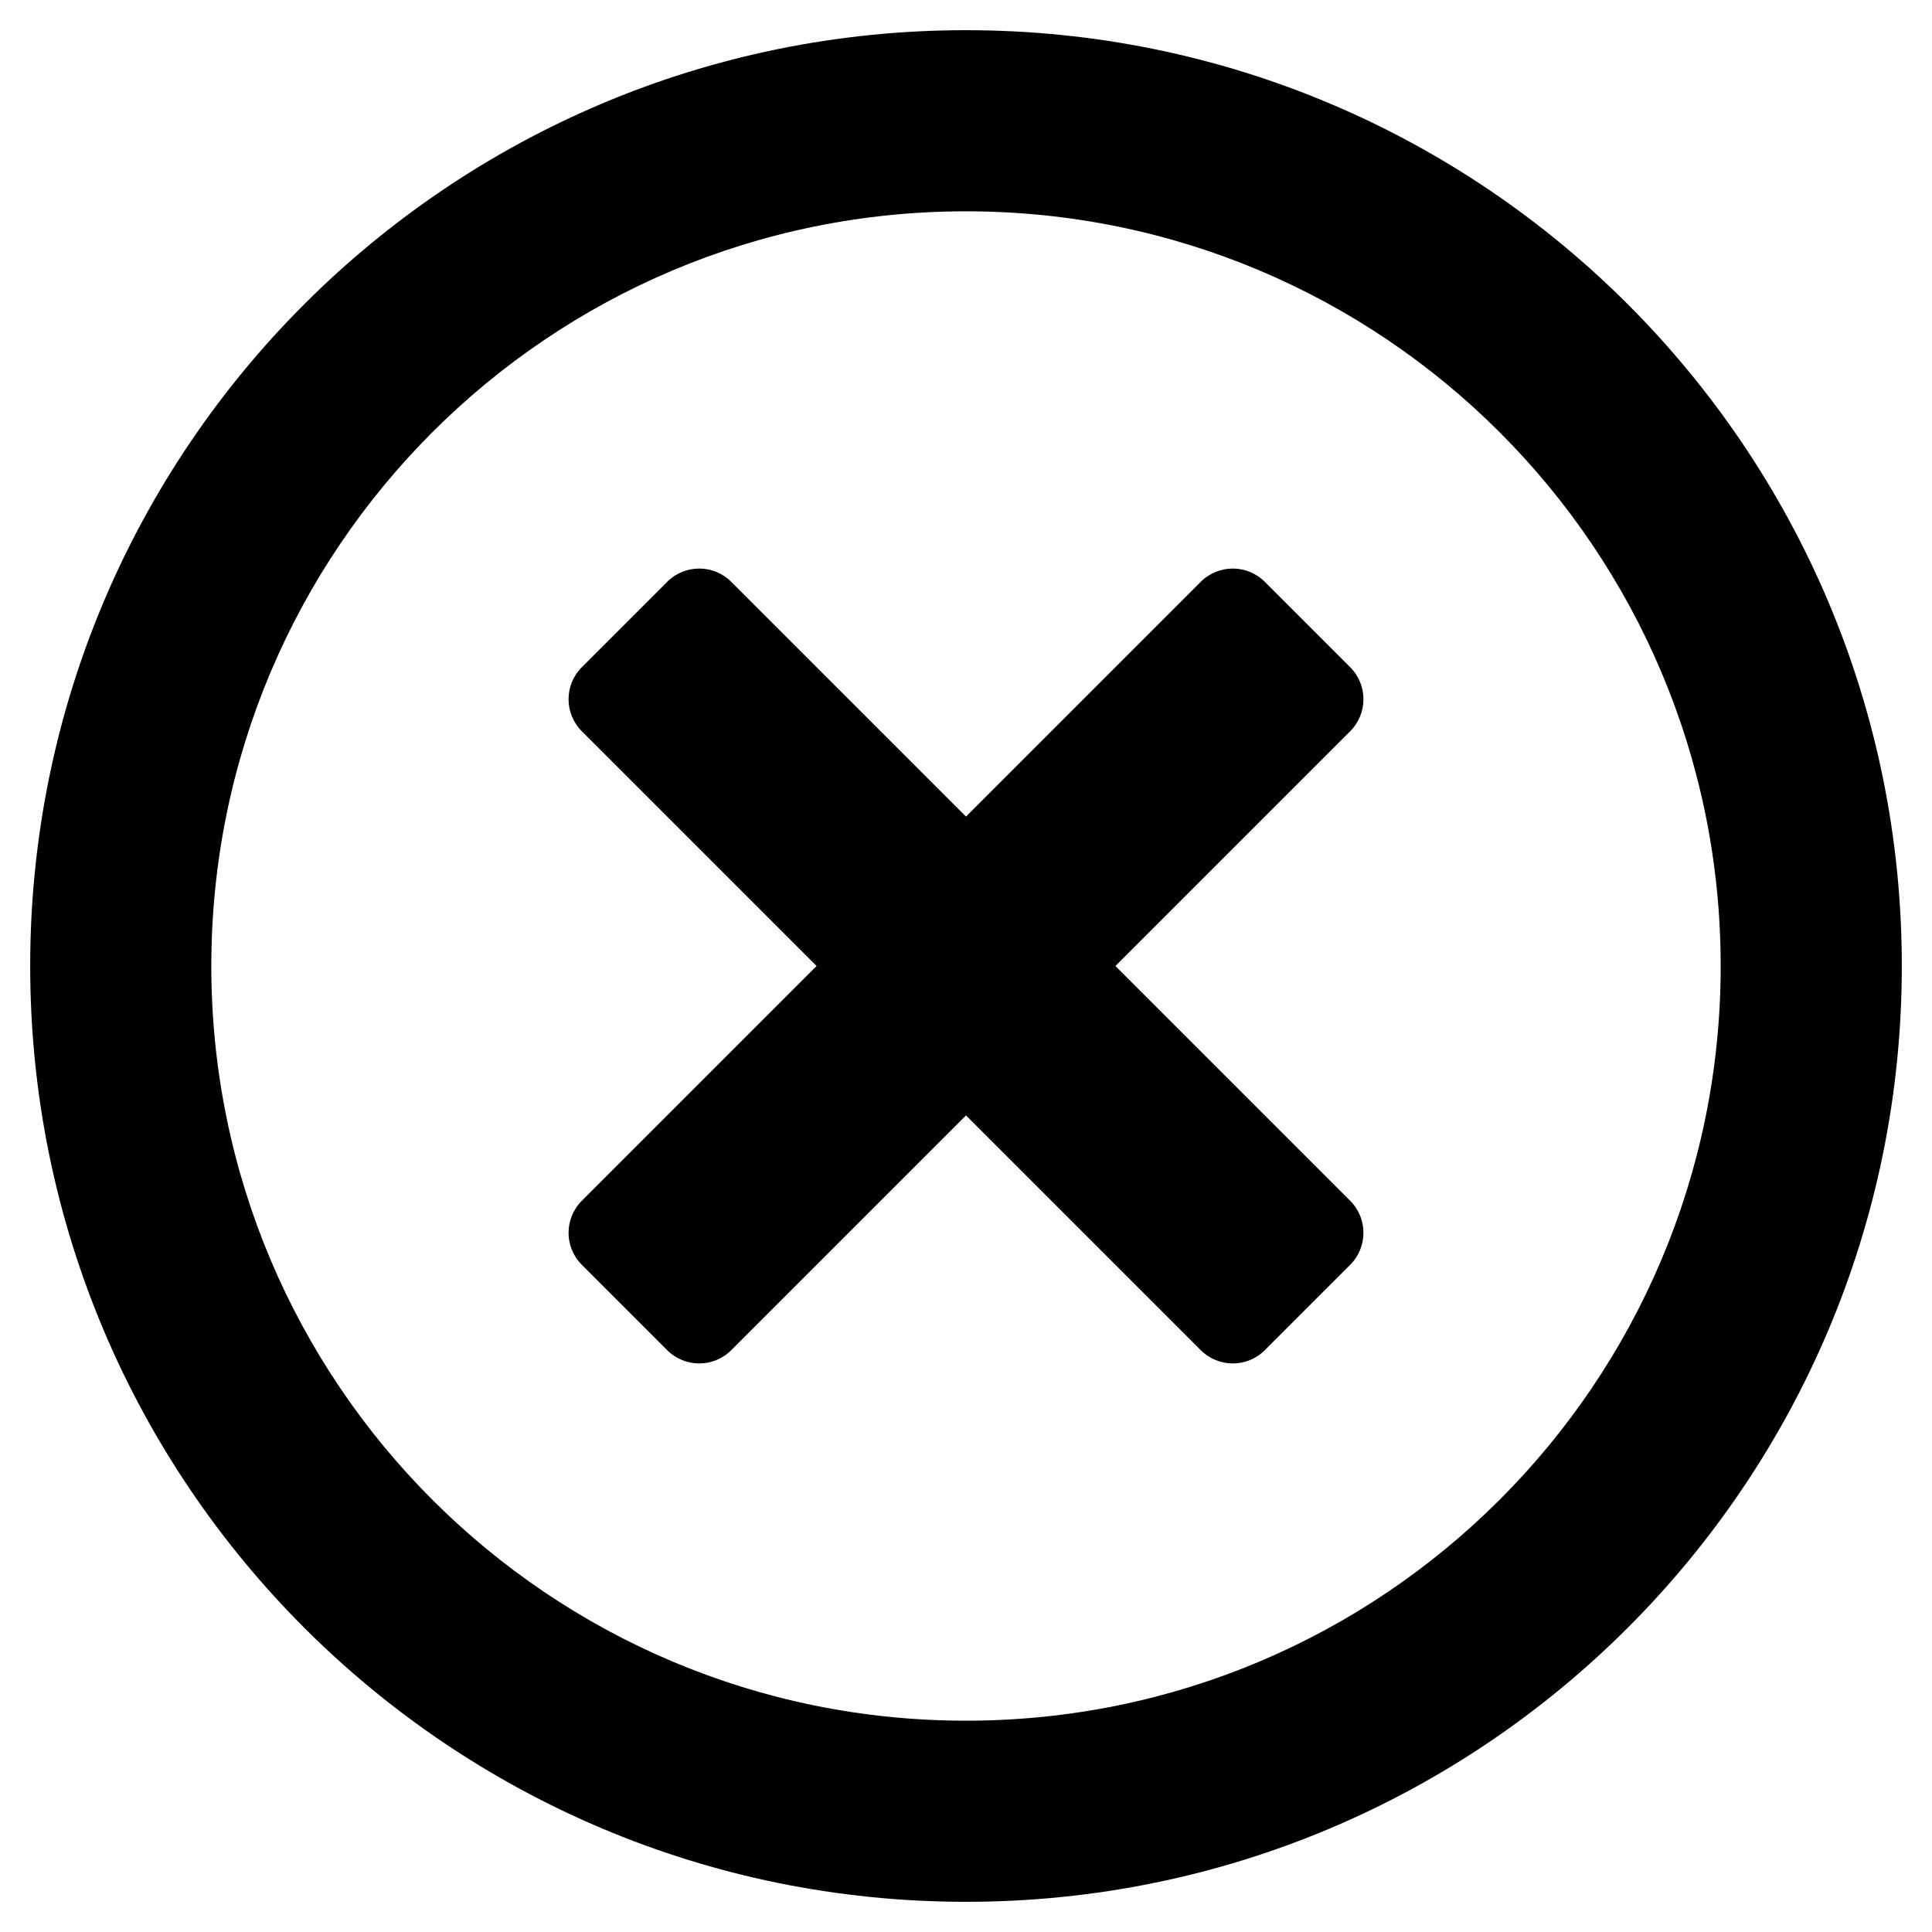
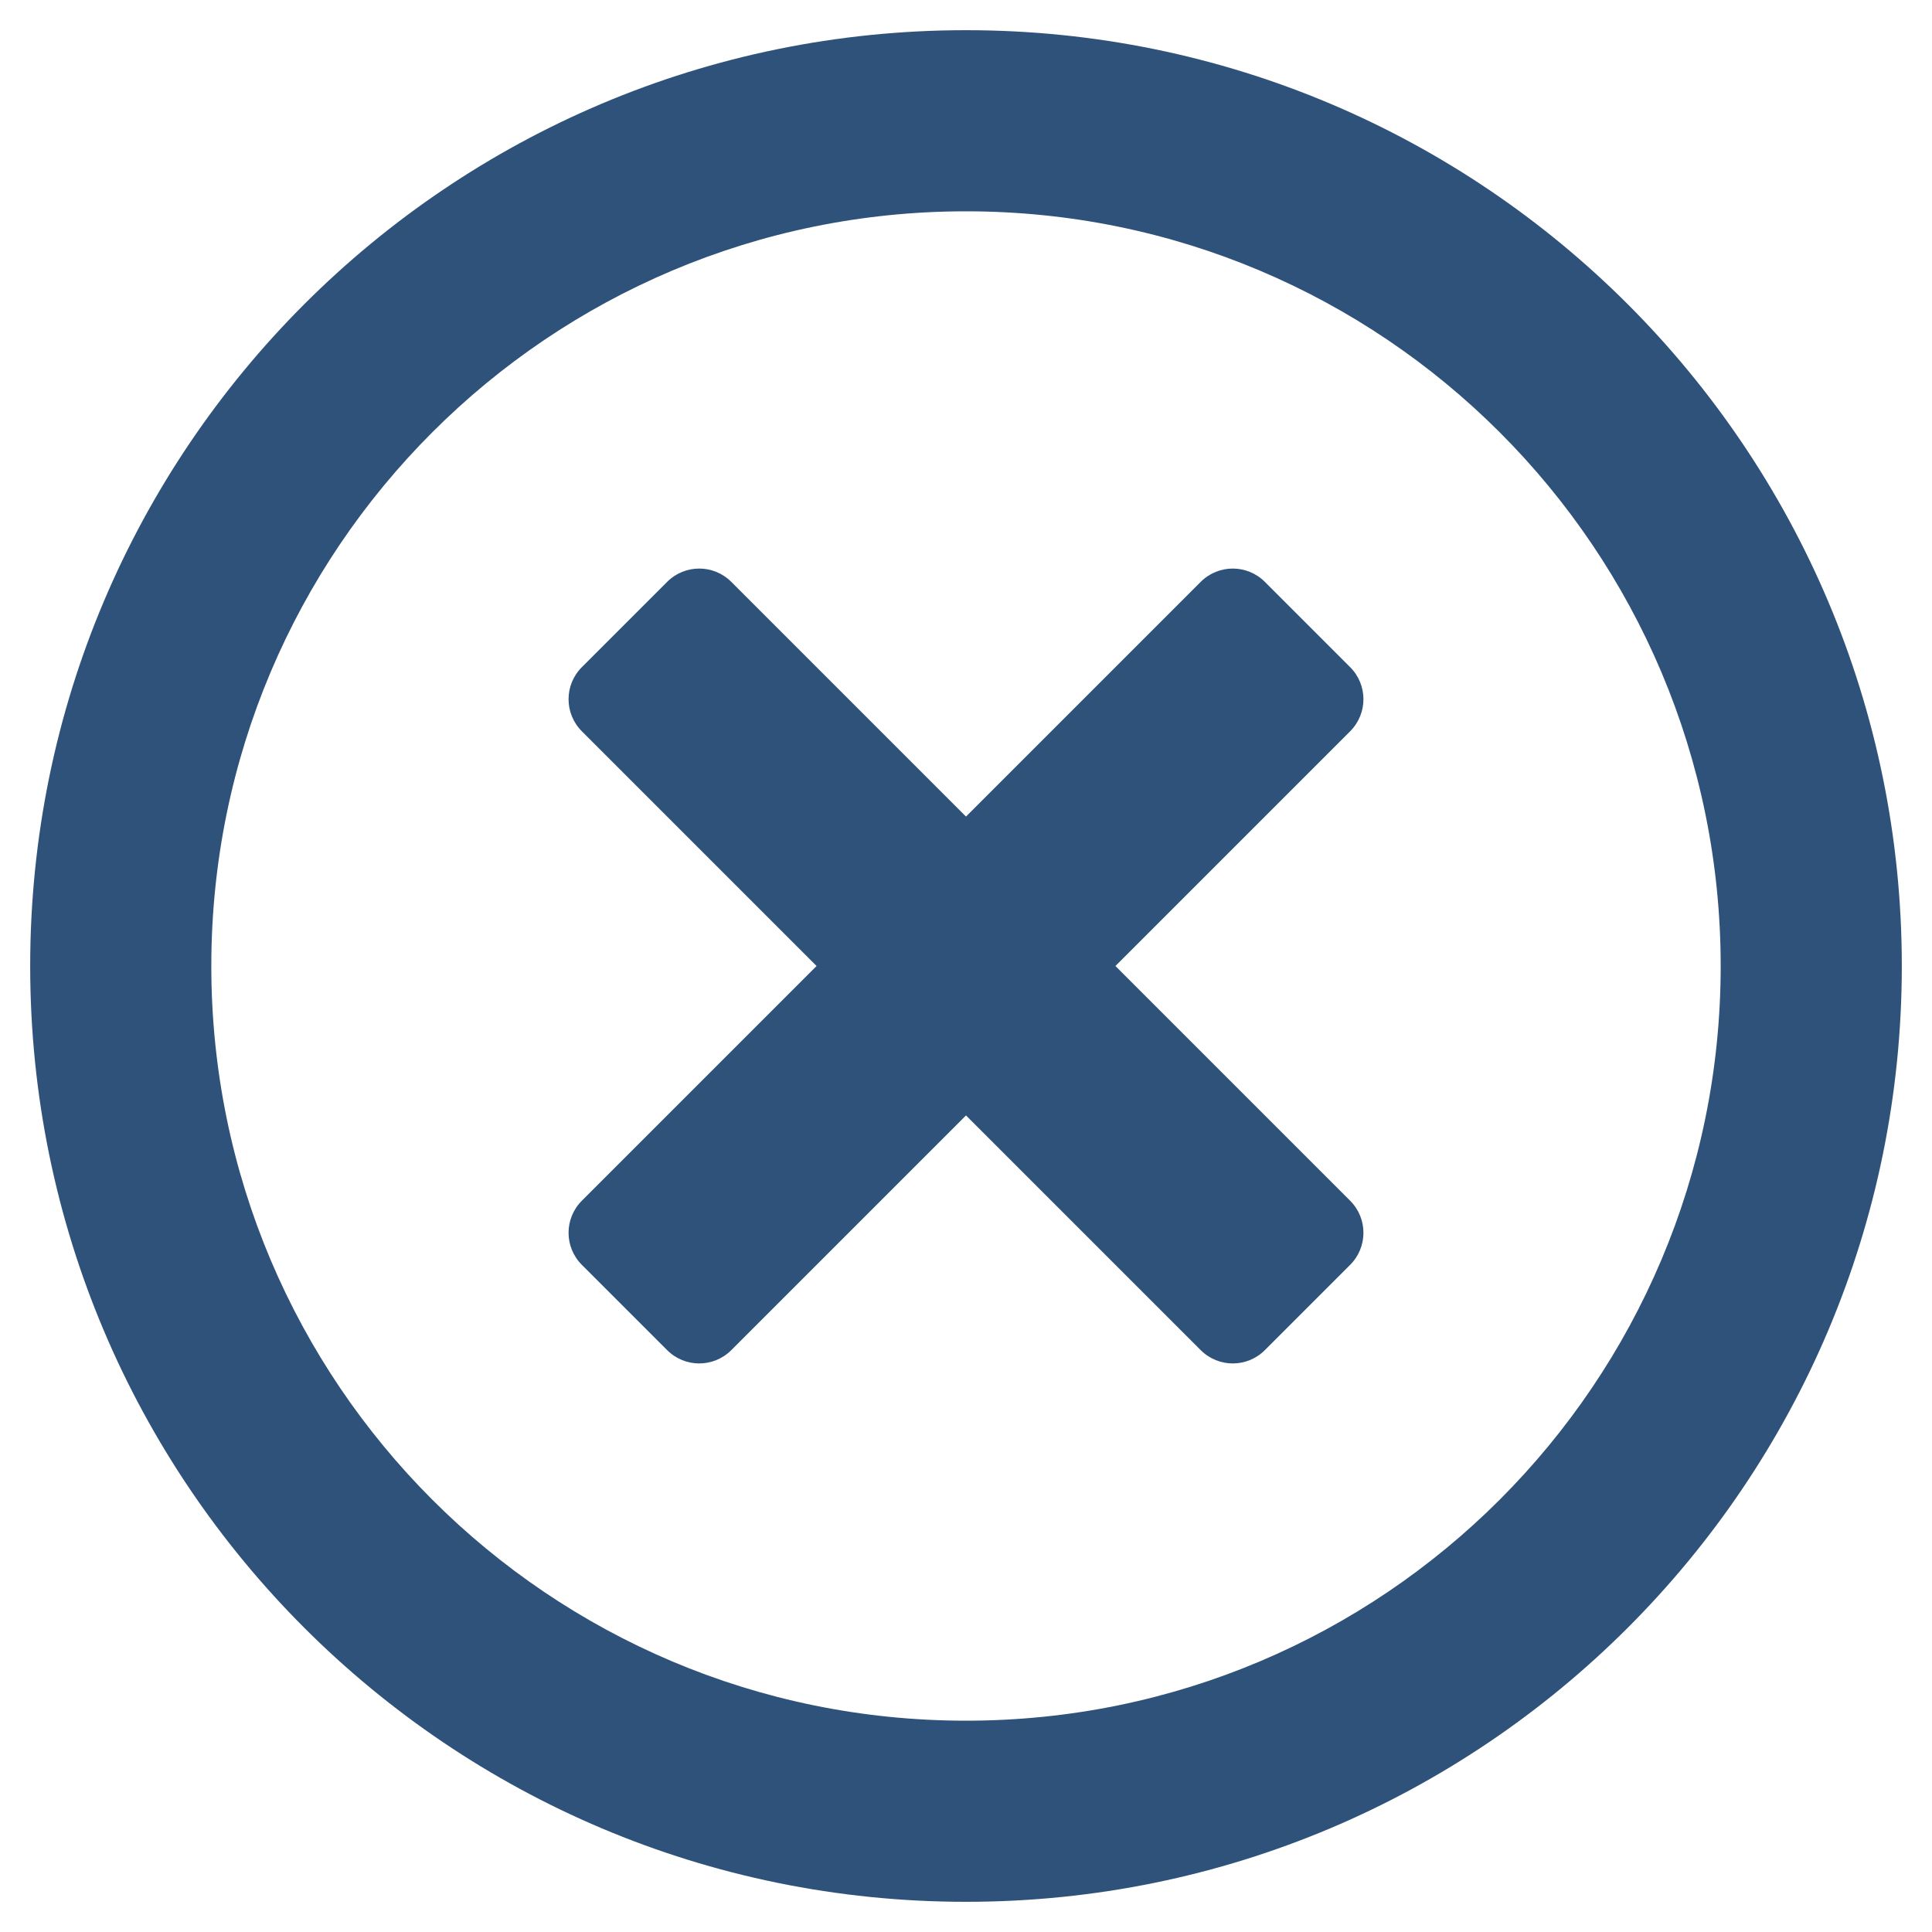
<svg xmlns="http://www.w3.org/2000/svg" aria-hidden="true" focusable="false" data-prefix="far" data-icon="times-circle" class="svg-inline--fa fa-times-circle fa-w-16" role="img" viewBox="0 0 512 512">
-   <path fill="currentColor" d="M256 8C119 8 8 119 8 256s111 248 248 248 248-111 248-248S393 8 256 8zm0 448c-110.5 0-200-89.5-200-200S145.5 56 256 56s200 89.5 200 200-89.5 200-200 200zm101.8-262.2L295.6 256l62.2 62.2c4.7 4.7 4.7 12.3 0 17l-22.6 22.6c-4.7 4.7-12.3 4.7-17 0L256 295.6l-62.2 62.2c-4.7 4.7-12.3 4.7-17 0l-22.6-22.6c-4.7-4.7-4.7-12.3 0-17l62.2-62.2-62.2-62.2c-4.7-4.7-4.7-12.3 0-17l22.6-22.6c4.7-4.7 12.3-4.7 17 0l62.2 62.2 62.2-62.2c4.7-4.7 12.3-4.7 17 0l22.6 22.6c4.7 4.7 4.7 12.3 0 17z" />
+   <path fill="#2F527B" d="M256 8C119 8 8 119 8 256s111 248 248 248 248-111 248-248S393 8 256 8zm0 448c-110.5 0-200-89.5-200-200S145.5 56 256 56s200 89.5 200 200-89.5 200-200 200zm101.8-262.2L295.6 256l62.2 62.2c4.7 4.7 4.7 12.3 0 17l-22.6 22.6c-4.7 4.7-12.3 4.7-17 0L256 295.6l-62.2 62.2c-4.7 4.7-12.3 4.7-17 0l-22.6-22.6c-4.7-4.7-4.7-12.3 0-17l62.2-62.2-62.2-62.2c-4.7-4.7-4.7-12.3 0-17l22.6-22.6c4.7-4.7 12.3-4.7 17 0l62.2 62.2 62.2-62.2c4.7-4.7 12.3-4.7 17 0l22.6 22.6c4.7 4.7 4.7 12.3 0 17z" />
</svg>
